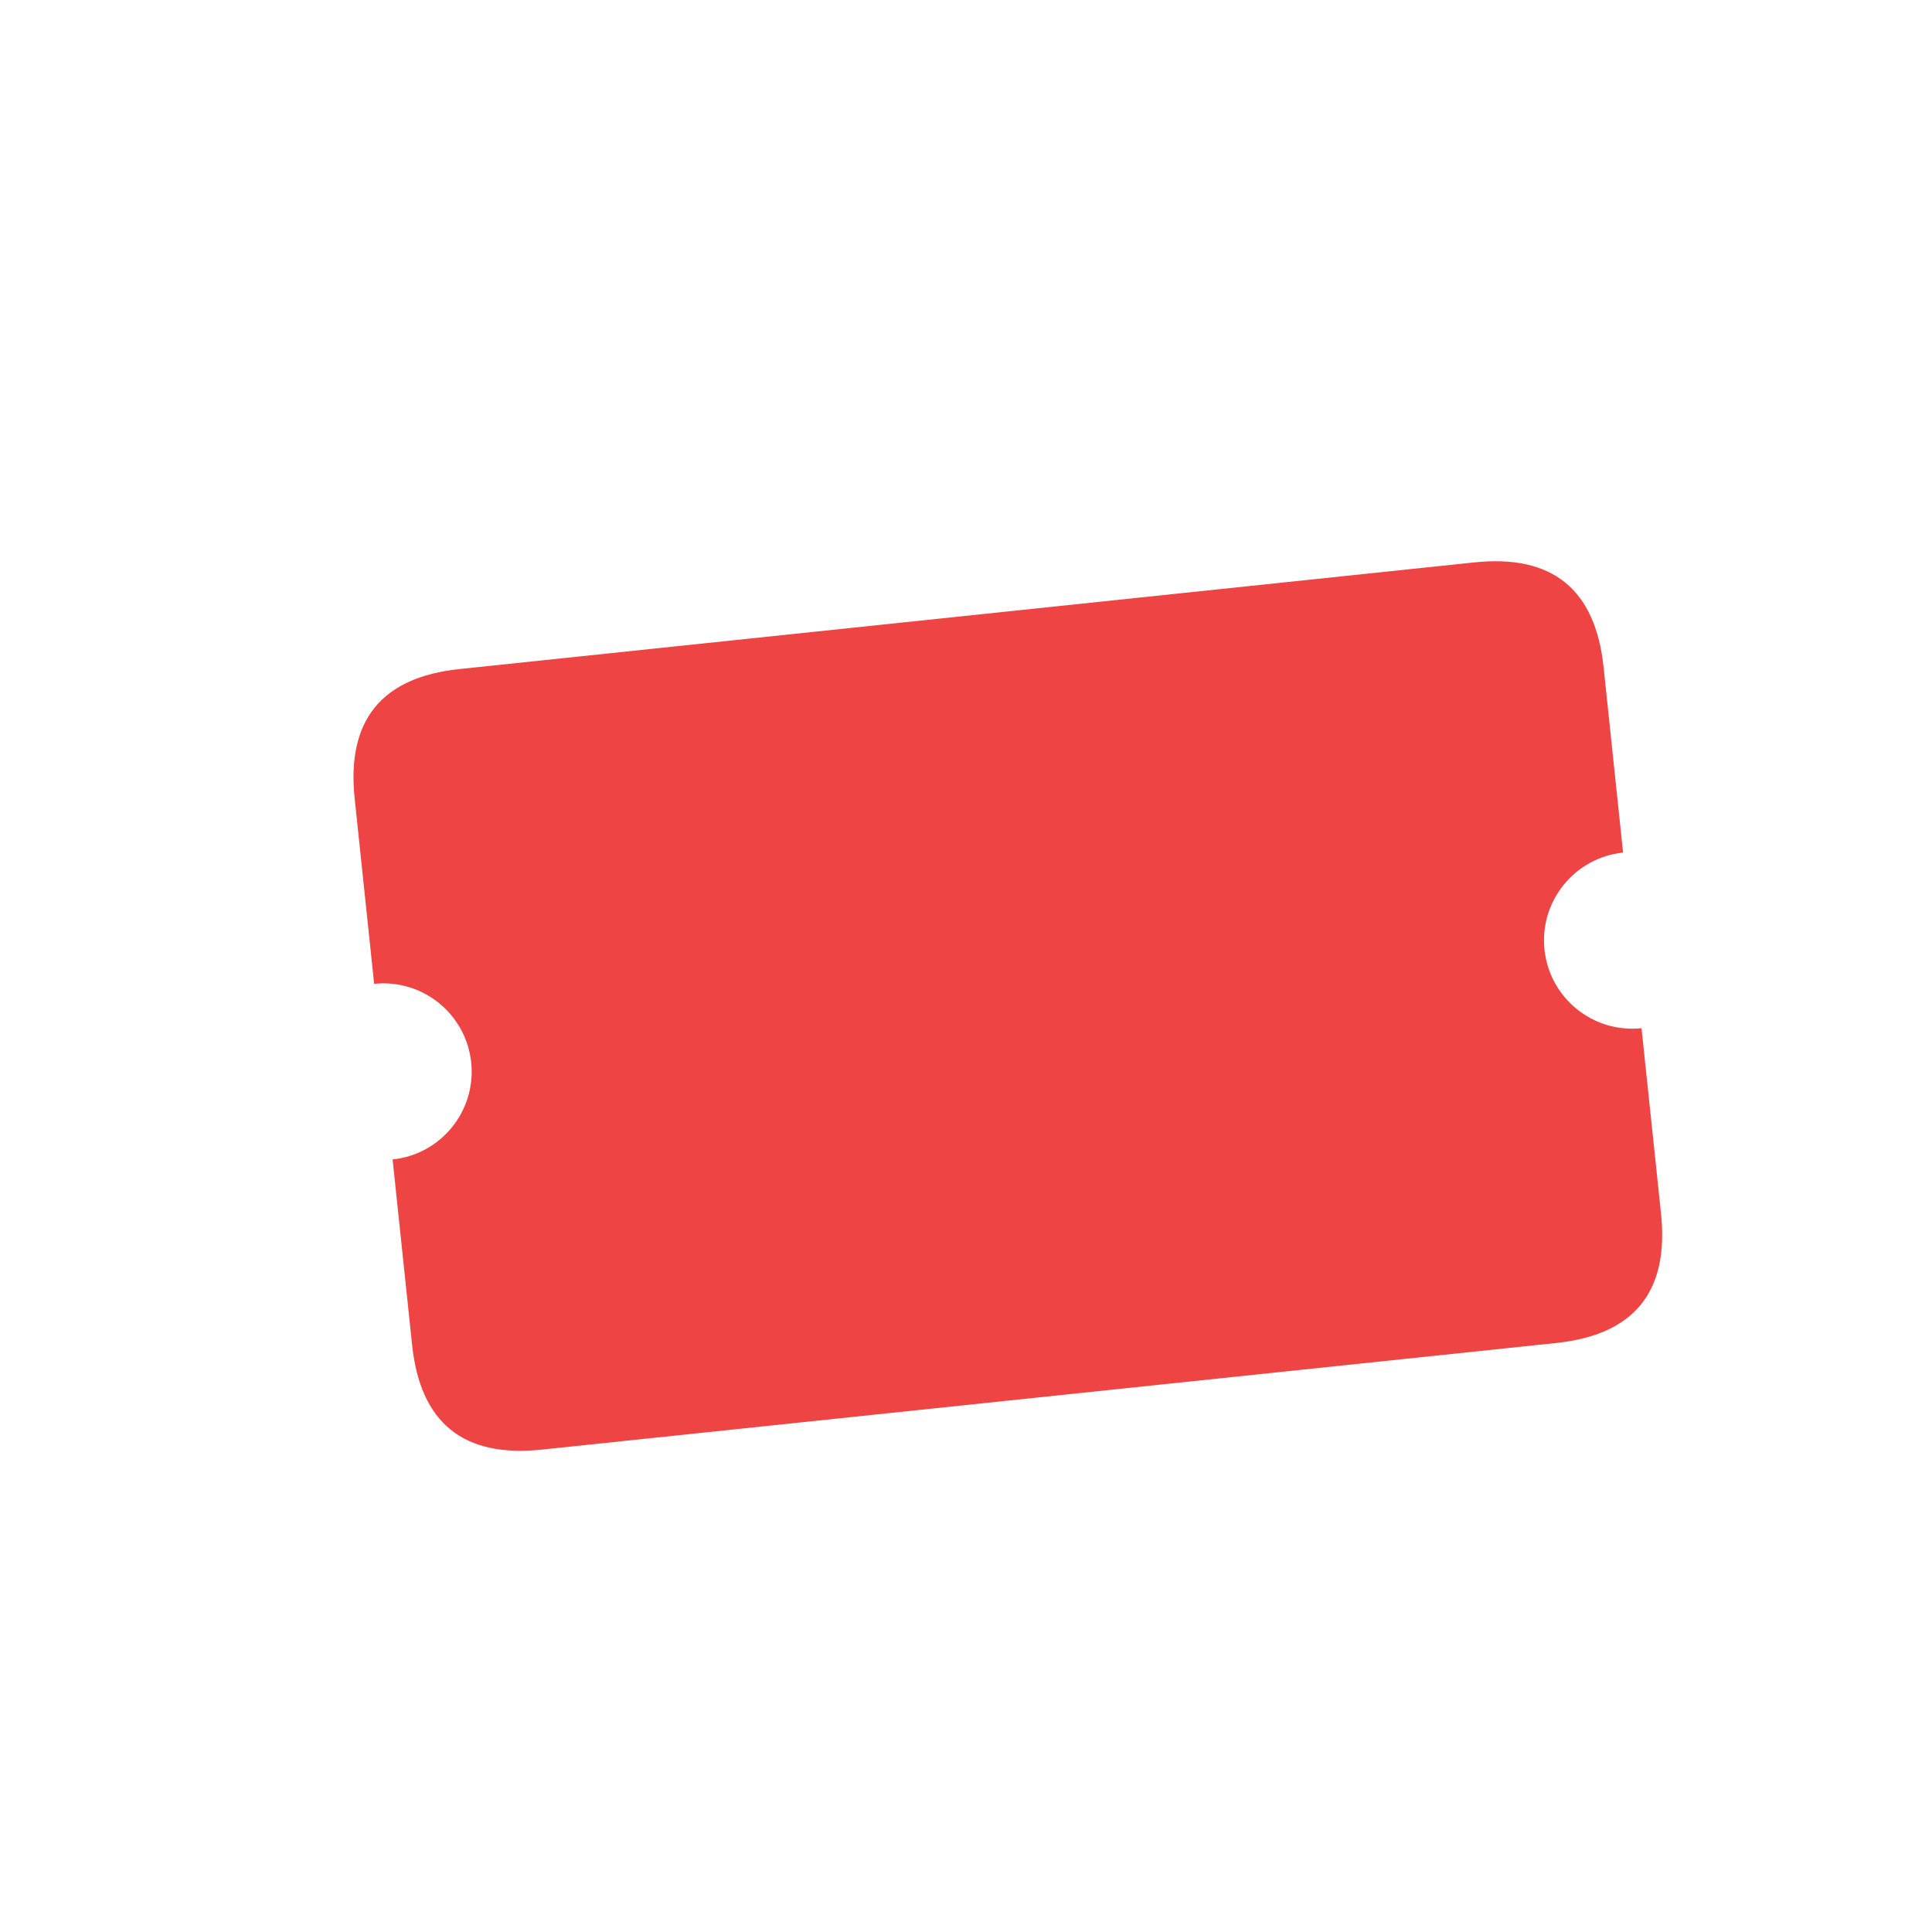
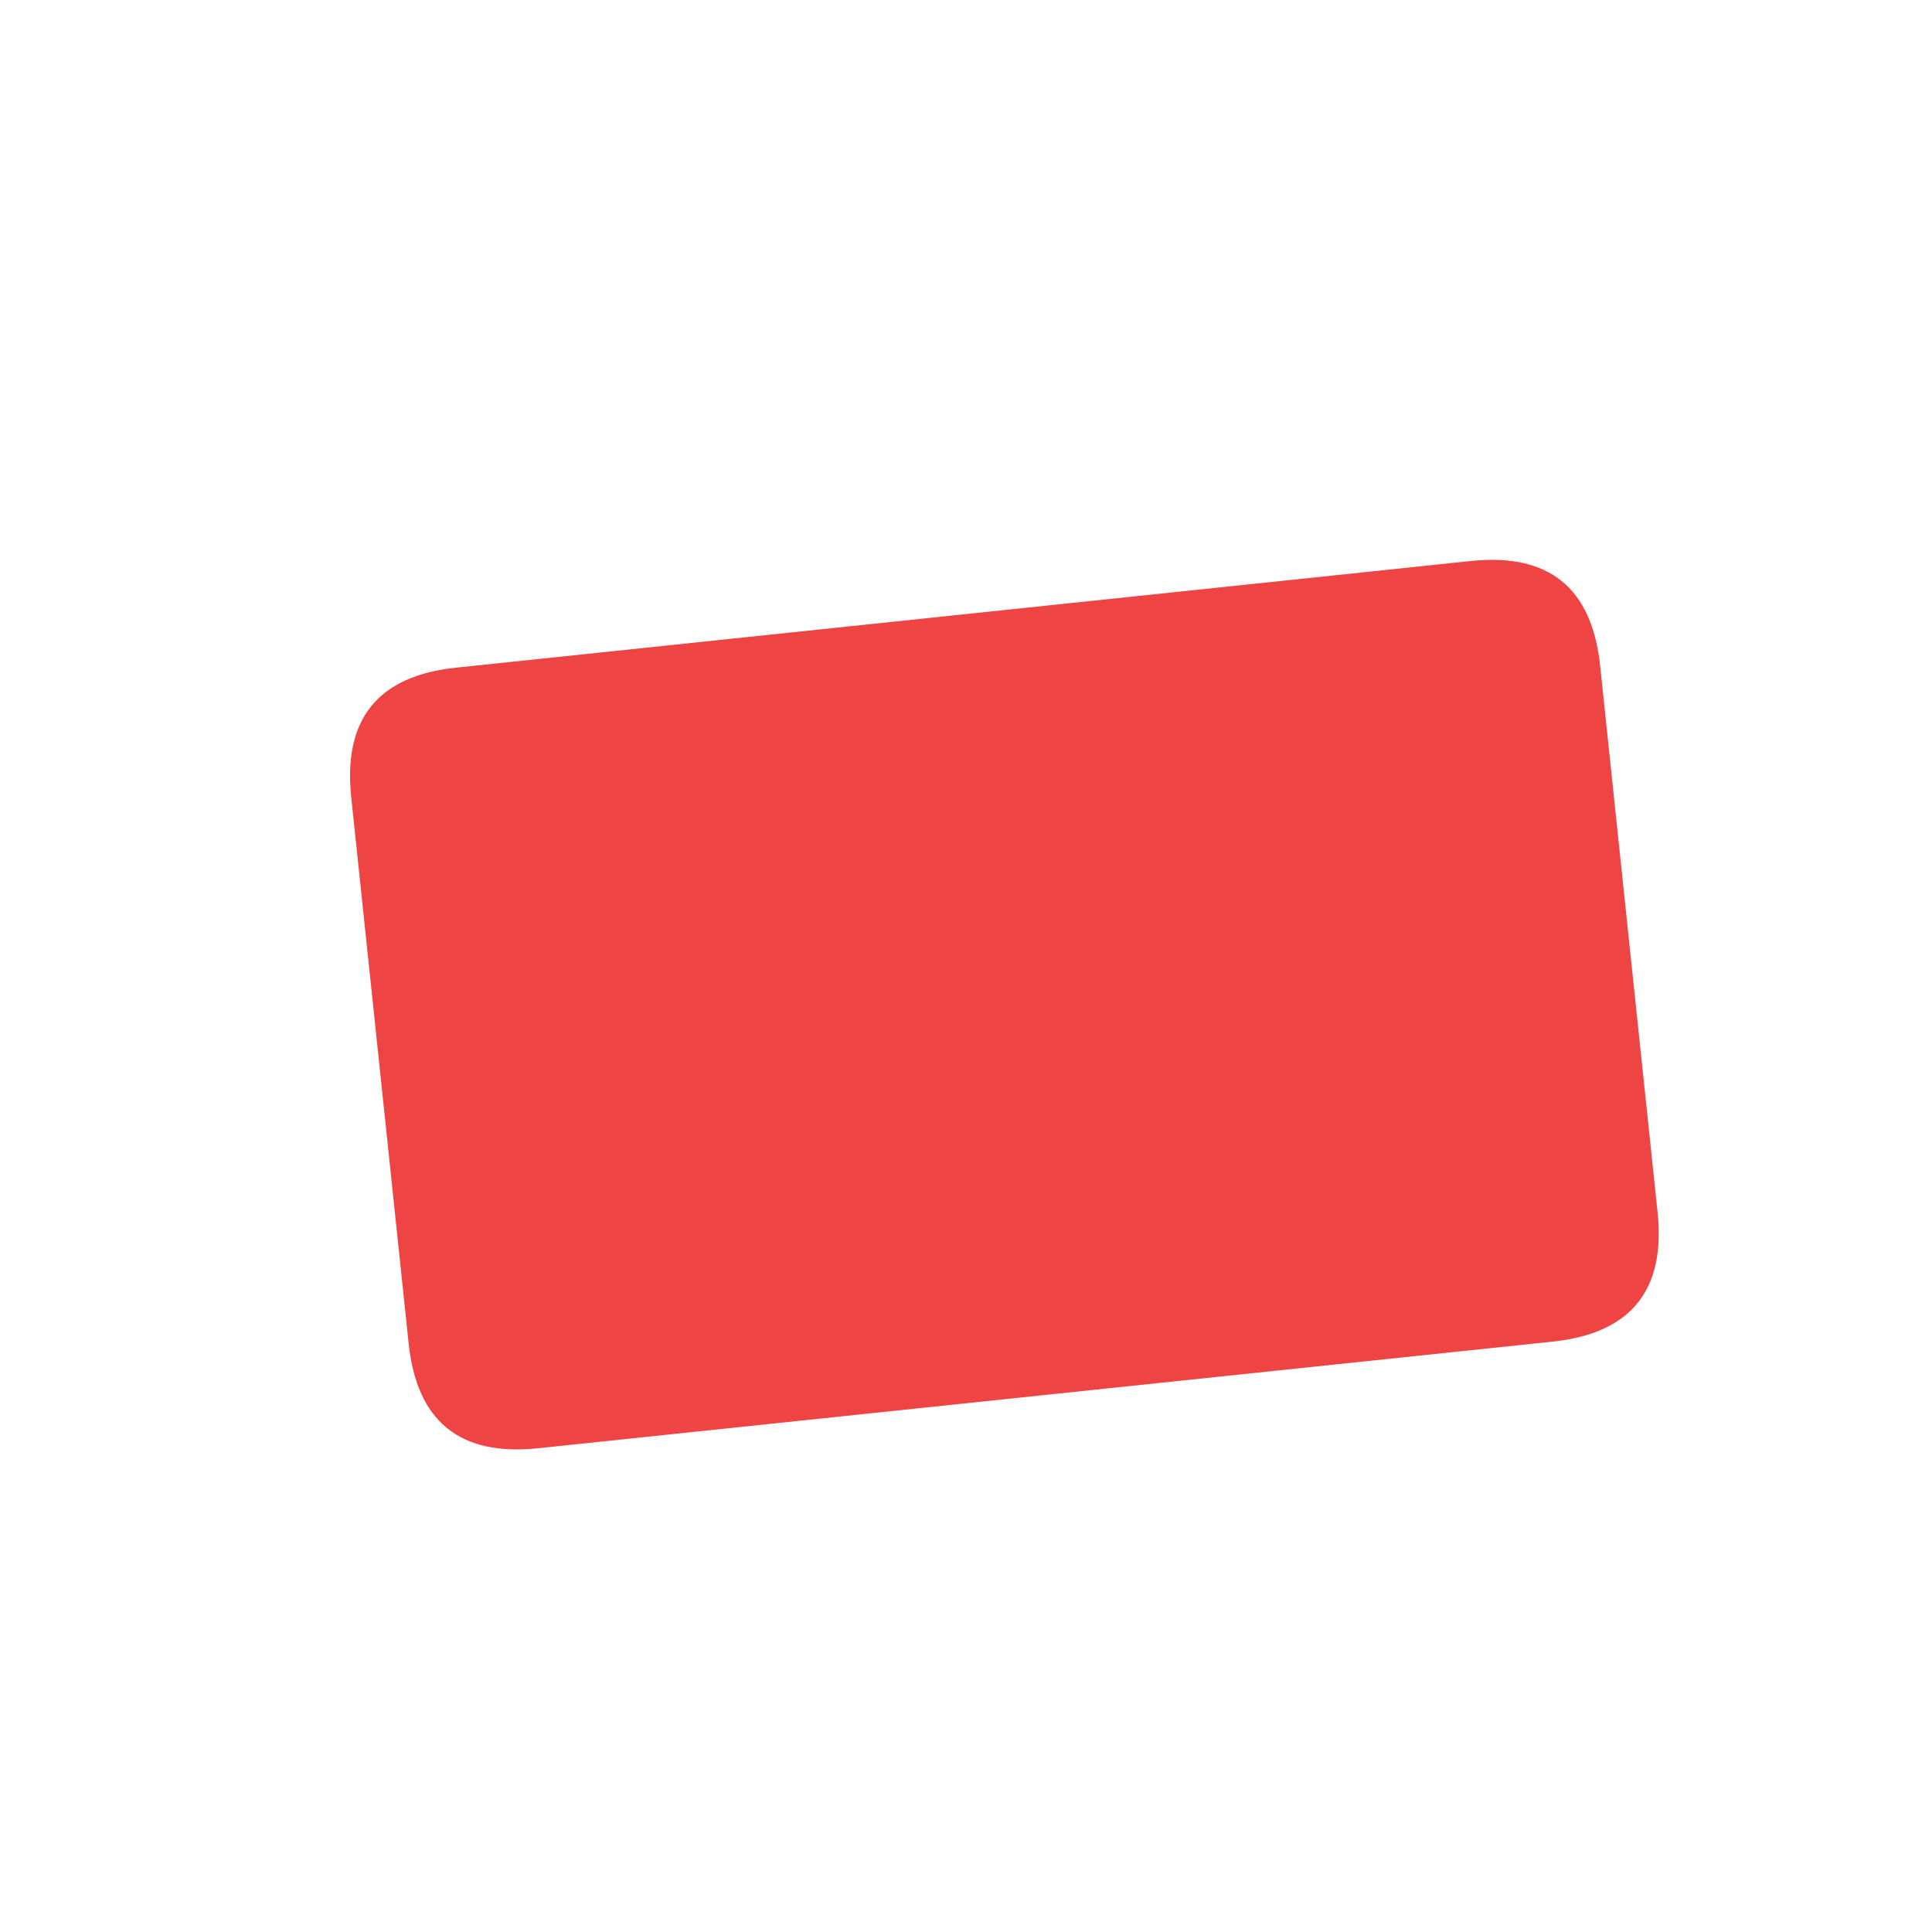
<svg xmlns="http://www.w3.org/2000/svg" width="1024" height="1024" viewBox="0 0 1024 1024">
-   <path fill="#EF4444" transform="translate(16 48) scale(5.2) rotate(-6 36 100)" d="M48 60H152Q164 60 164 72V91A9 9 0 0 0 164 109V128Q164 140 152 140H48Q36 140 36 128V109A9 9 0 0 0 36 91V72Q36 60 48 60Z" />
+   <path fill="#EF4444" transform="translate(14 44) scale(5.2) rotate(-6 42 100)" d="M48 60H152Q164 60 164 72V128Q164 140 152 140H48Q36 140 36 128V72Q36 60 48 60Z" />
</svg>
